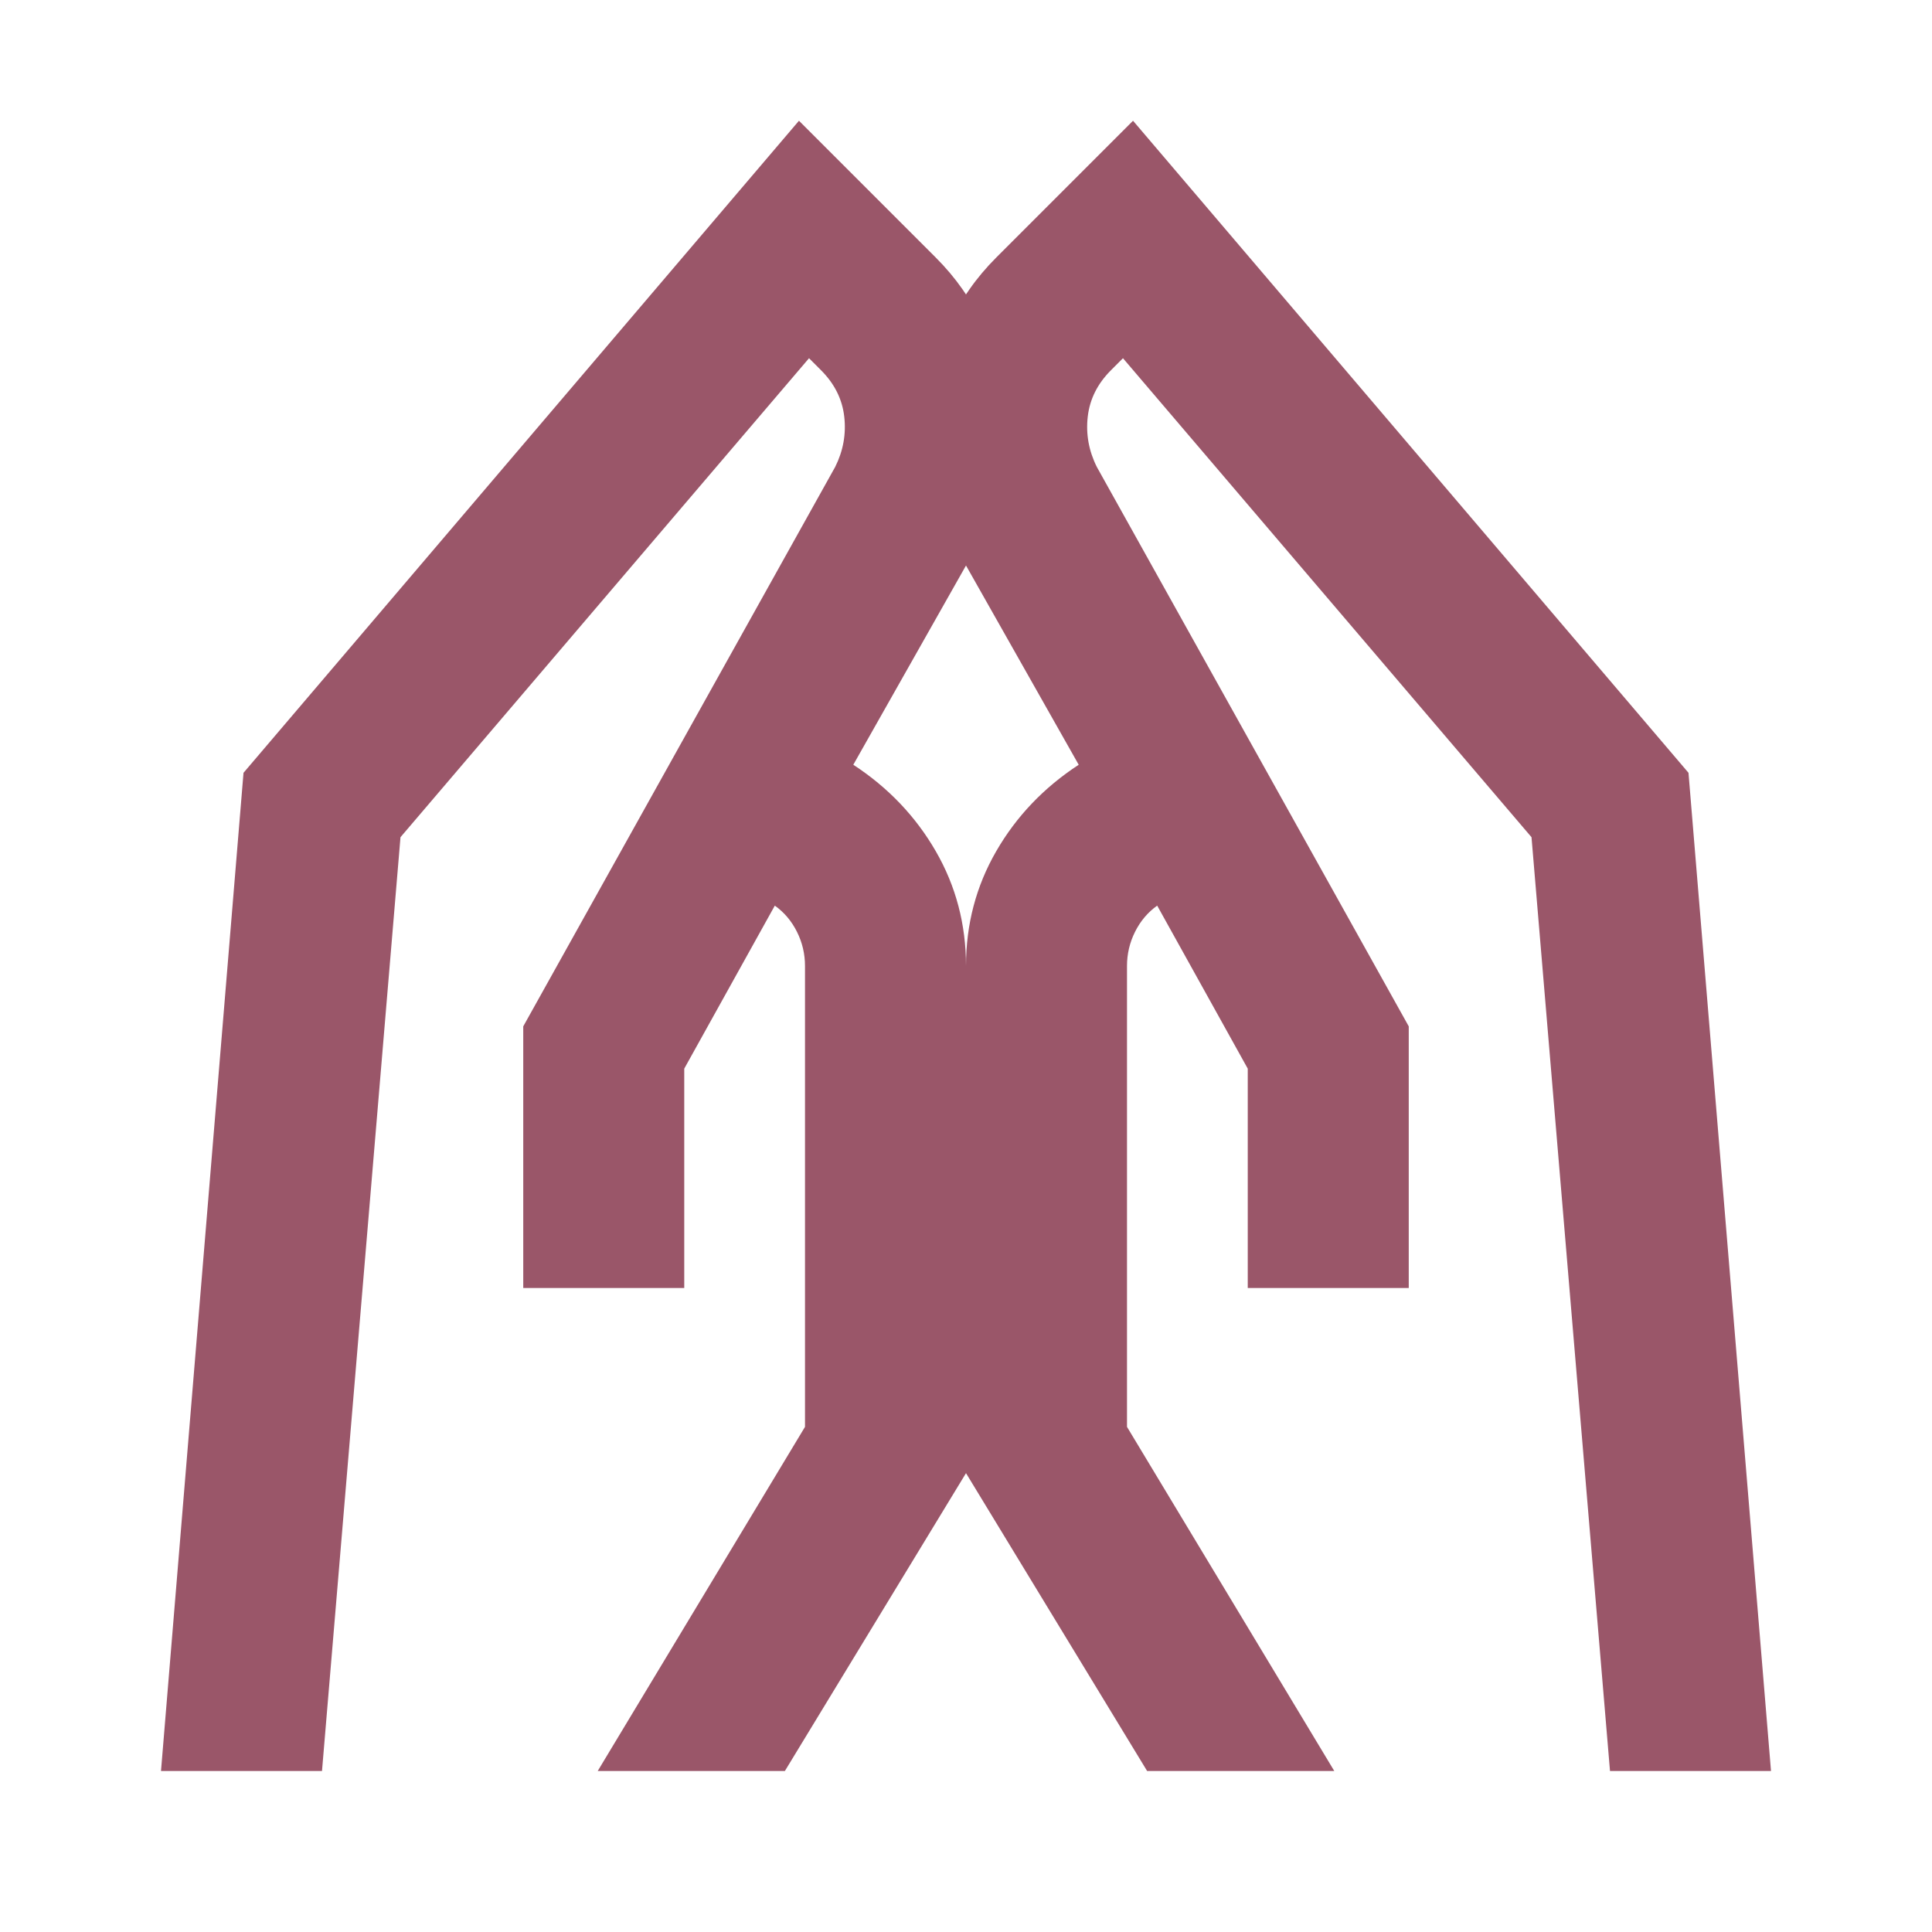
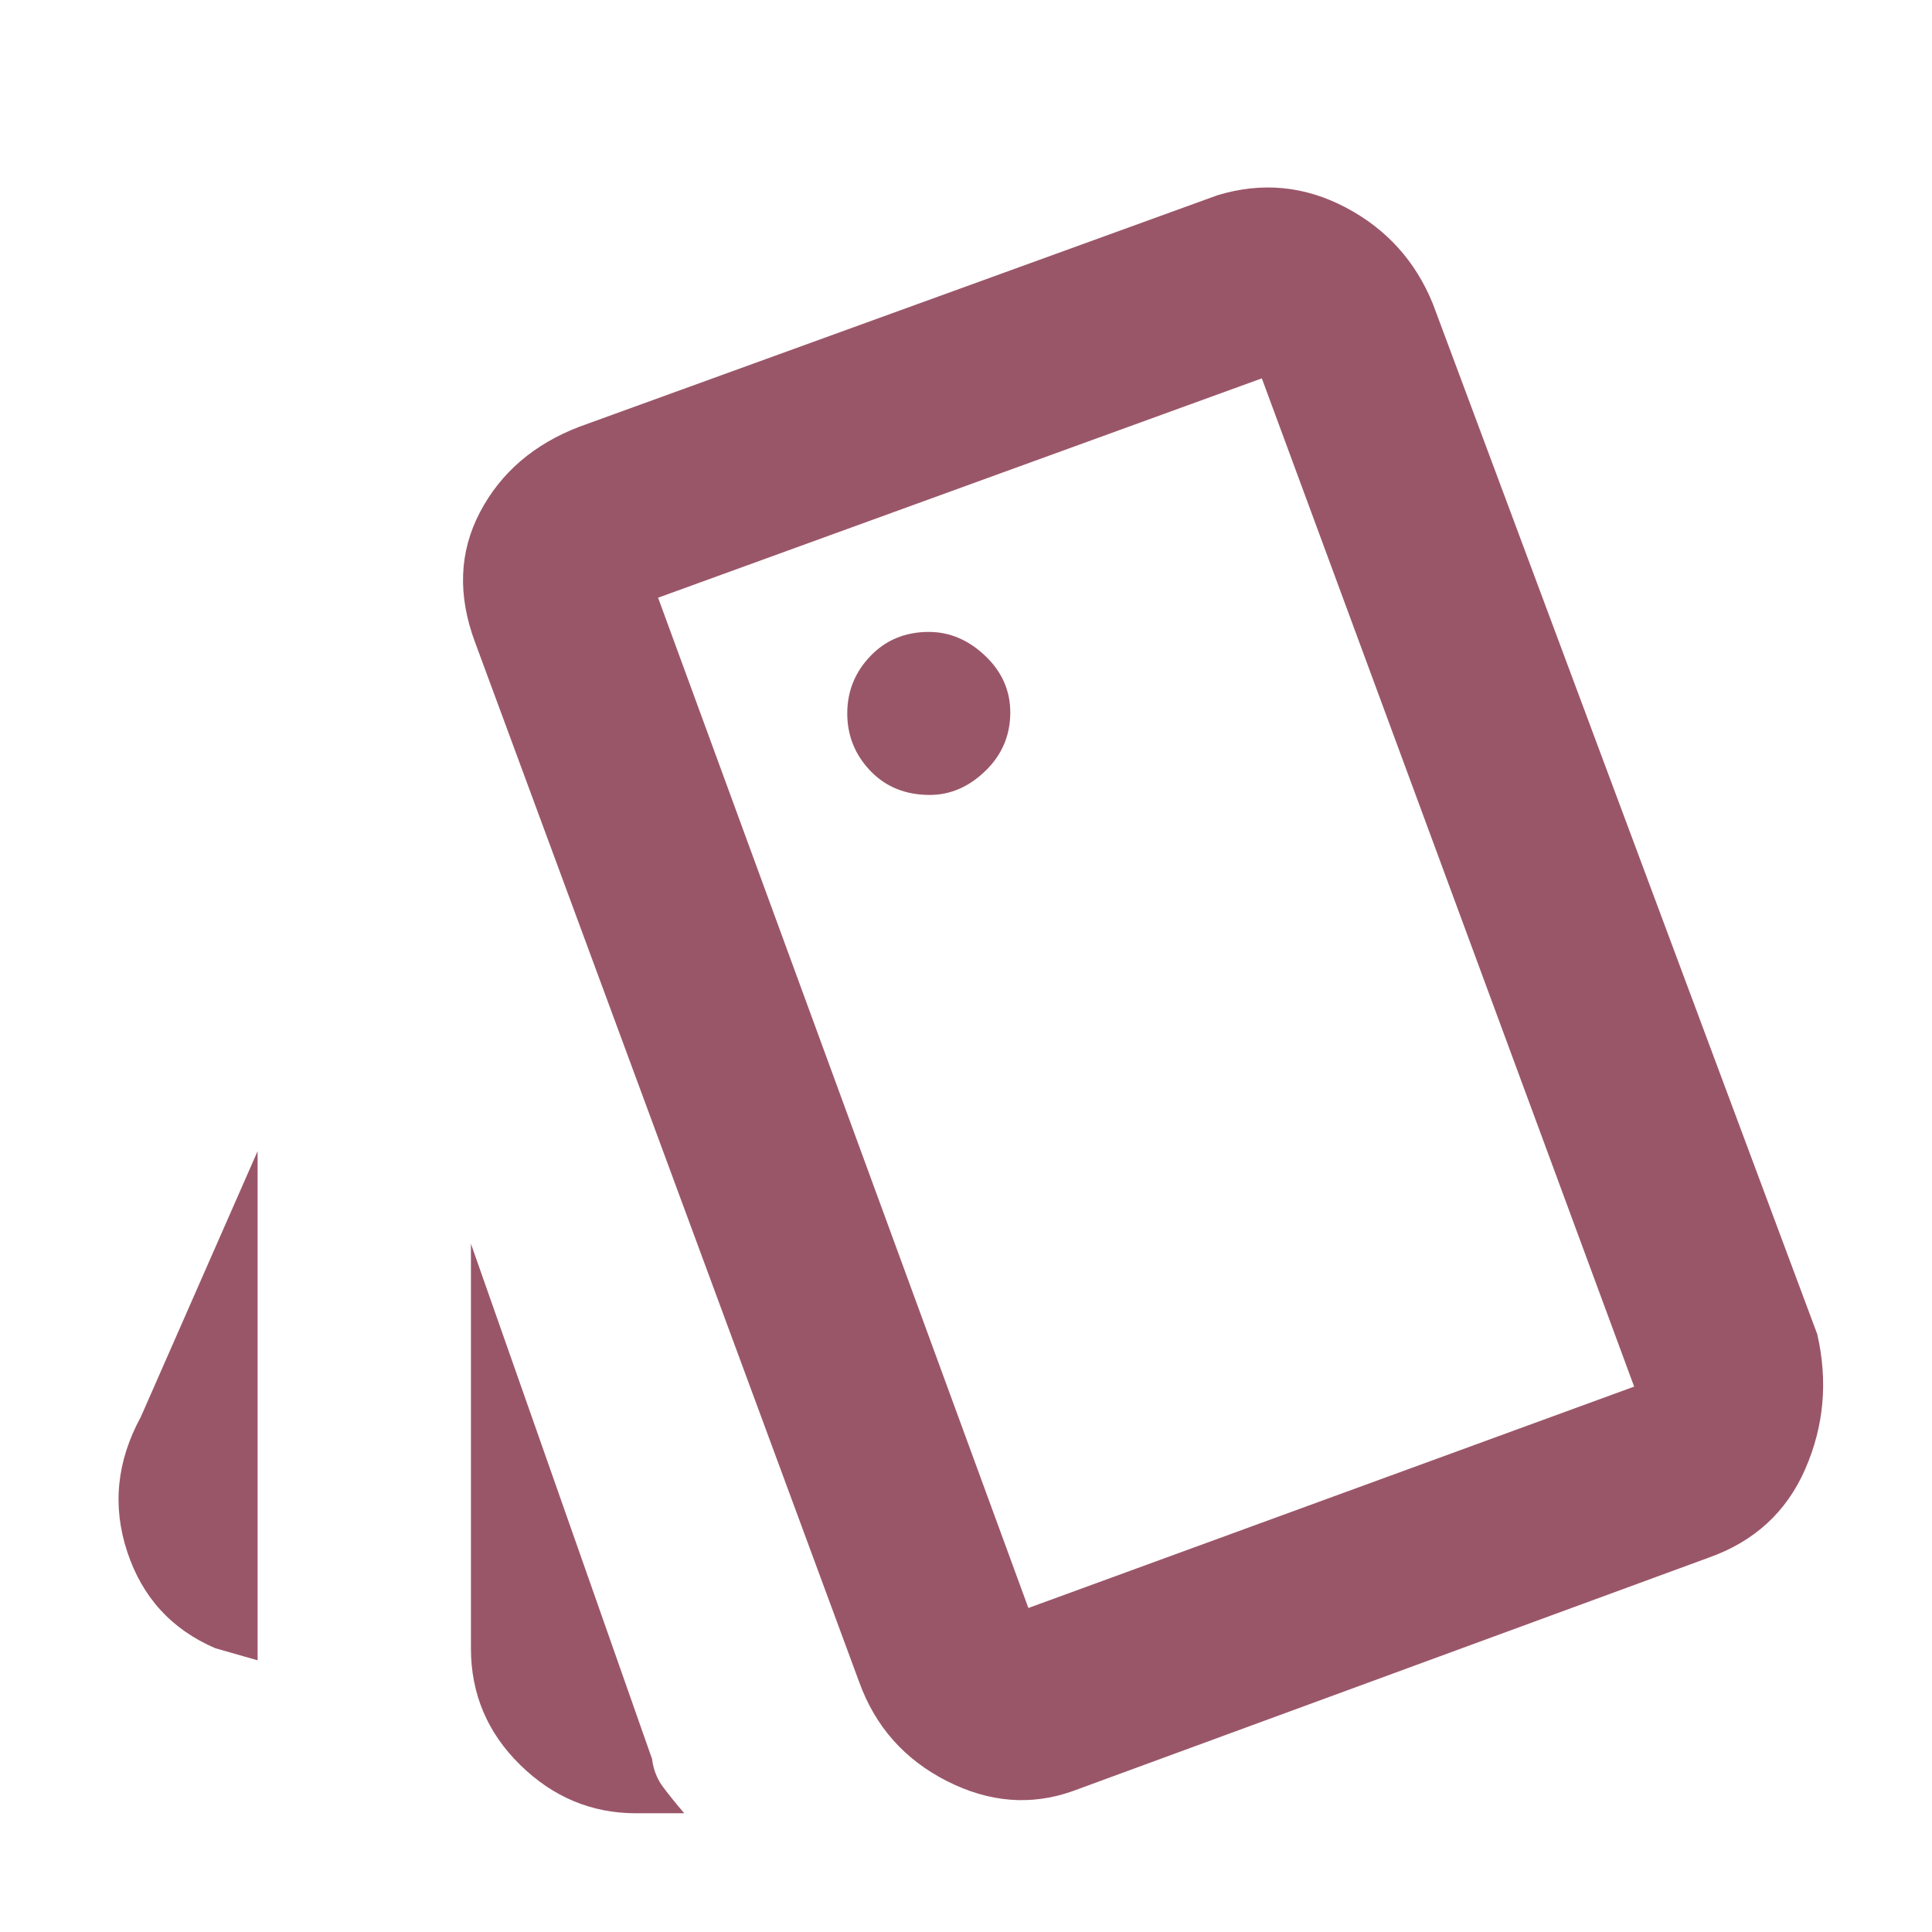
- <svg xmlns="http://www.w3.org/2000/svg" height="24px" viewBox="0 -960 960 960" width="24px" fill="#9A5669">
-   <path d="M620-320v-109l-45-81q-7 5-11 13t-4 17v229L663-80h-93l-90-148v-252q0-31 15-57t41-43l-56-99q-20-38-17.5-80.5T495-832l68-68 276 324 41 496h-80l-39-464-203-238-6 6q-10 10-11.5 23t4.5 25l155 278v130h-80Zm-360 0v-130l155-278q6-12 4.5-25T408-776l-6-6-203 238-39 464H80l41-496 276-324 68 68q30 30 32.5 72.5T480-679l-56 99q26 17 41 43t15 57v252L390-80h-93l103-171v-229q0-9-4-17t-11-13l-45 81v109h-80Z" />
+ <svg xmlns="http://www.w3.org/2000/svg" height="48px" viewBox="0 -960 960 960" width="48px" fill="#9A5669">
+   <path d="m128-135-21-6q-32.6-14-43.8-48Q52-223 70-256l58-132v253Zm188 76q-33 0-57.5-24T234-141v-201l90 256q1 8 5.5 14T340-59h-24Zm217-11q-31 11-62.5-5T427-124L236-641q-13-35 2.5-64.5T288-748l317-115q33-10 63.5 6t43.5 48l191 512q8 35-6 67t-48 44L533-70Zm-71-495q15.3 0 27.65-11.95Q502-588.9 502-606q0-16.3-12.49-28.15-12.49-11.85-28-11.85-17.51 0-29.01 11.99t-11.5 28.5Q421-589 432.45-577T462-565Zm49 404 301-110-185-501-300 109 184 502ZM327-663l300-109-300 109Z" />
</svg>
